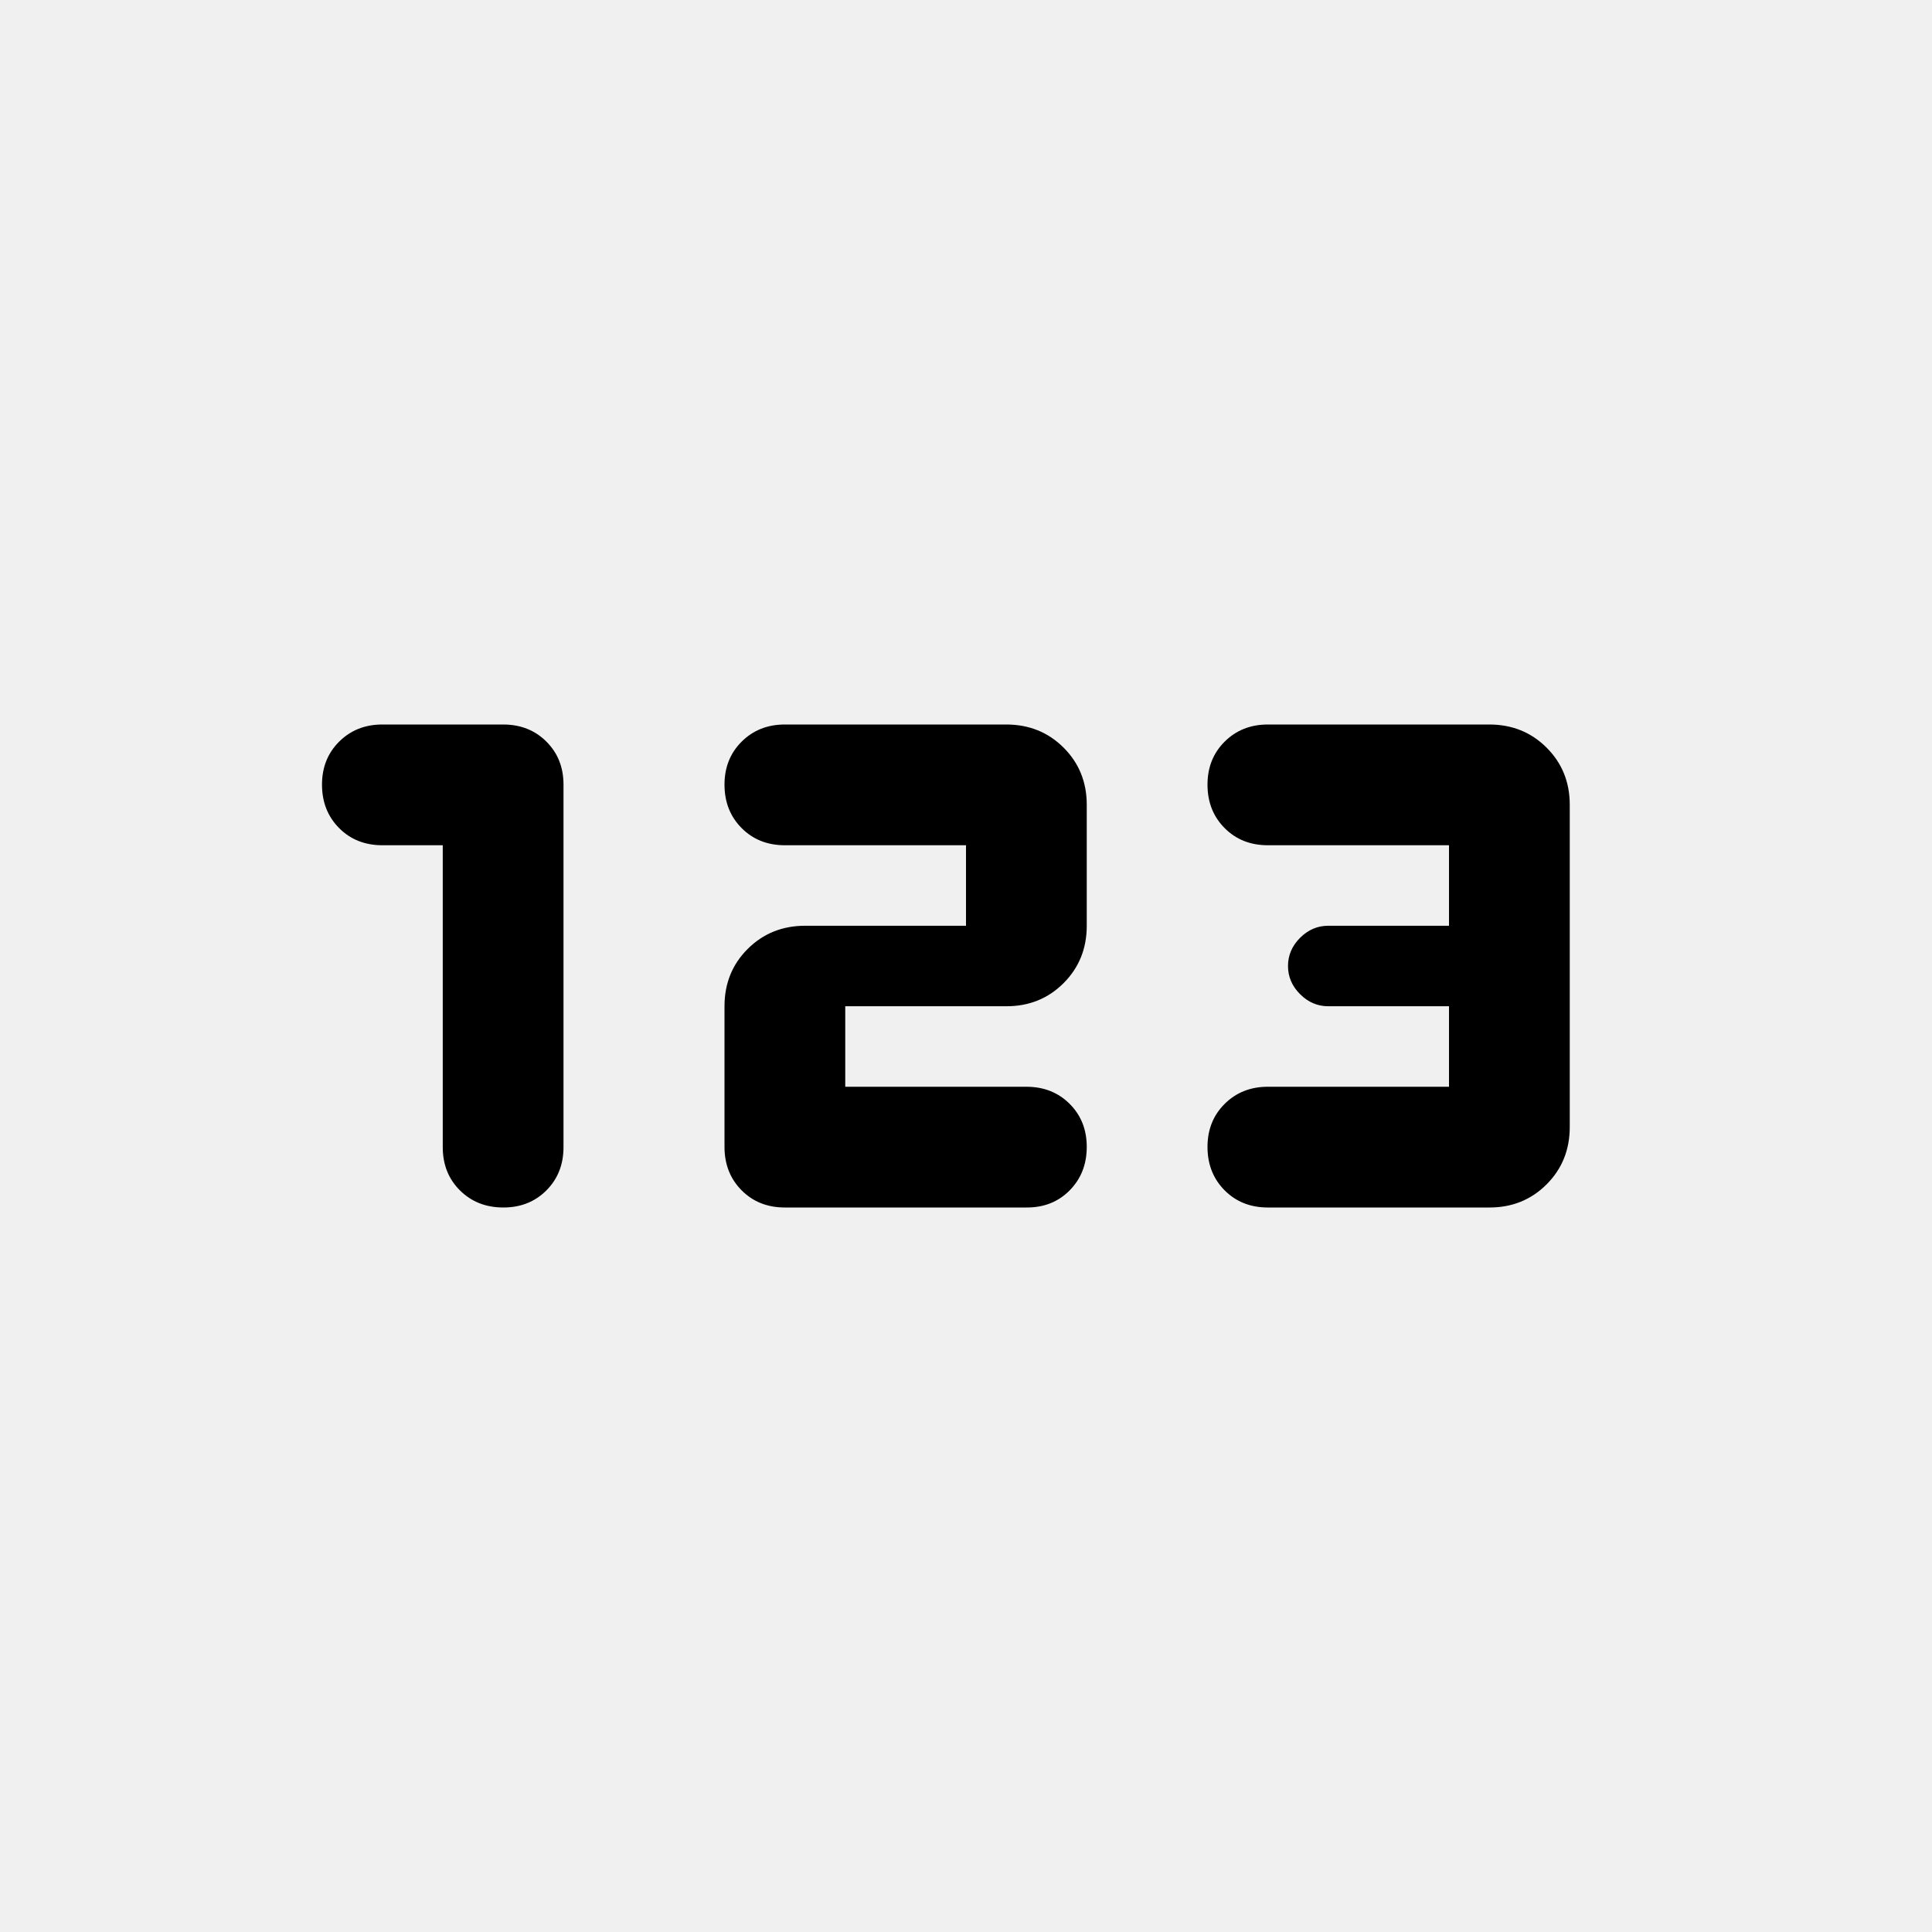
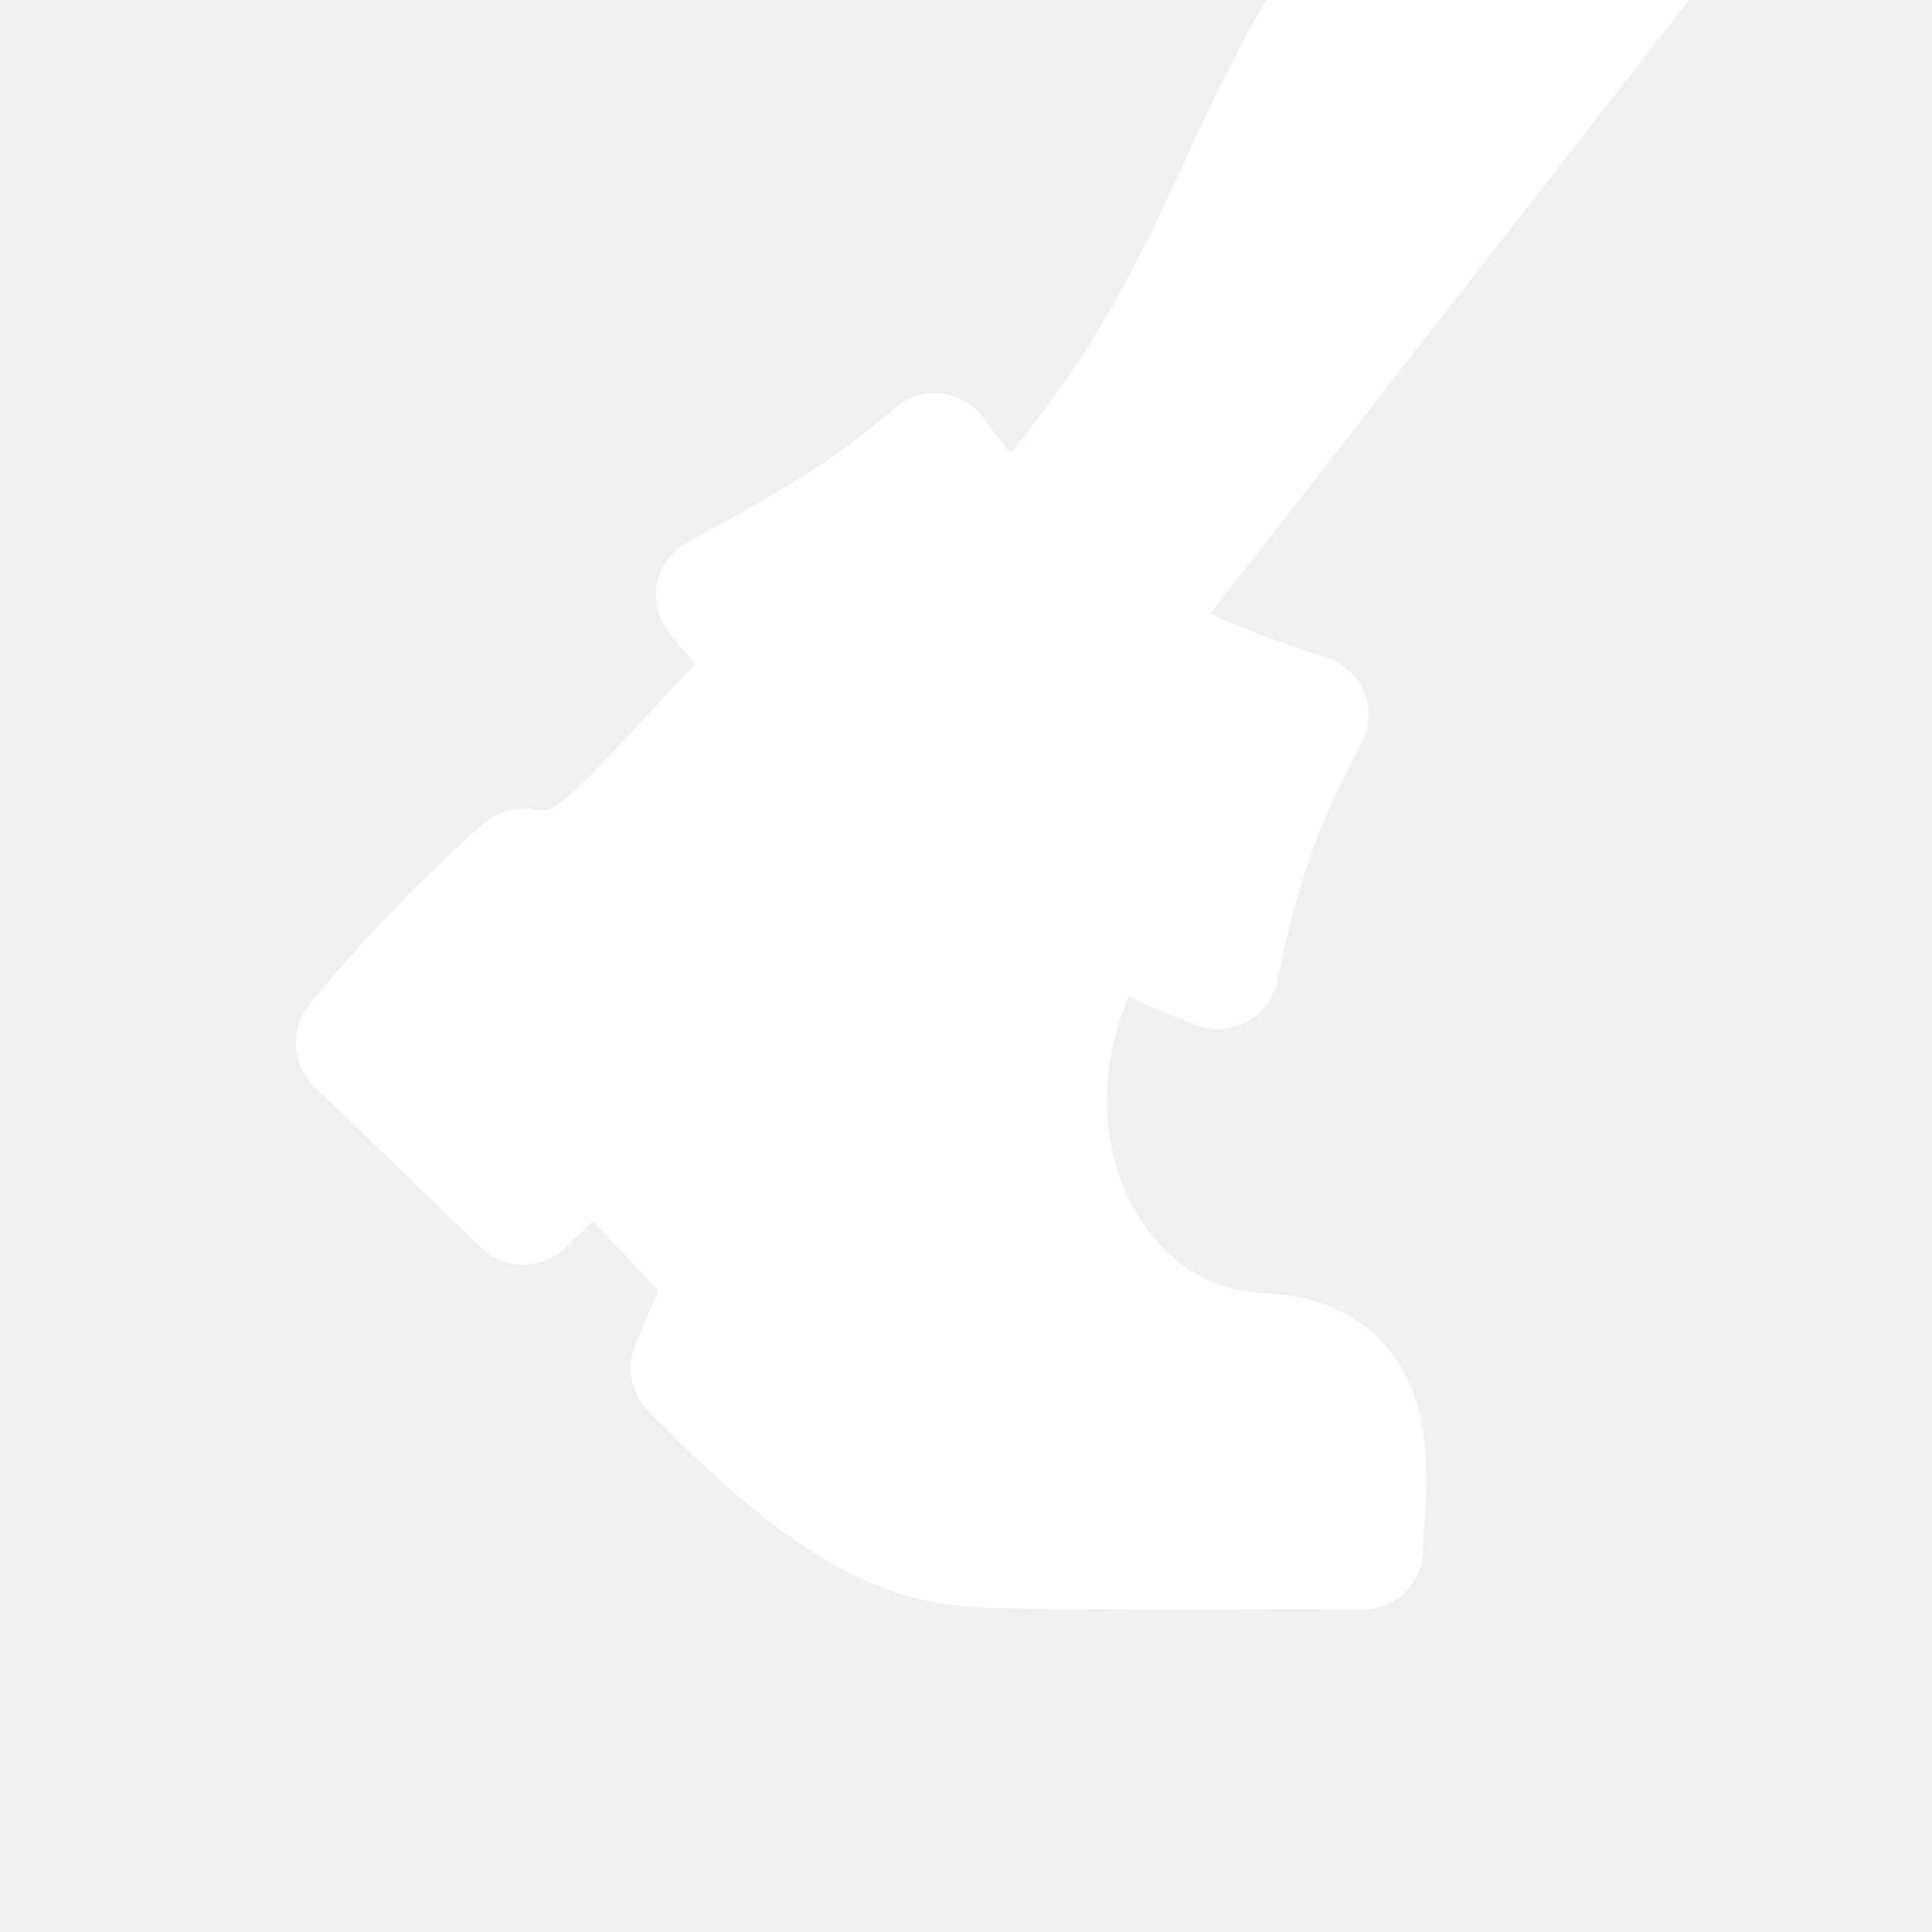
- <svg xmlns="http://www.w3.org/2000/svg" width="32" height="32" viewBox="0 0 24 24">
-   <path fill="currentColor" d="M5.5 10.5h-.75q-.325 0-.537-.213T4 9.75t.213-.537T4.75 9h1.5q.325 0 .538.213T7 9.75v4.5q0 .325-.213.538T6.25 15t-.537-.213t-.213-.537zM9 14.25V12.5q0-.425.288-.712T10 11.5h2v-1H9.75q-.325 0-.537-.213T9 9.75t.213-.537T9.75 9h2.75q.425 0 .713.288T13.5 10v1.5q0 .425-.288.713t-.712.287h-2v1h2.25q.325 0 .538.213t.212.537t-.213.538t-.537.212h-3q-.325 0-.537-.213T9 14.25m9.5.75h-2.75q-.325 0-.537-.213T15 14.25t.213-.537t.537-.213H18v-1h-1.5q-.2 0-.35-.15T16 12t.15-.35t.35-.15H18v-1h-2.25q-.325 0-.537-.213T15 9.75t.213-.537T15.75 9h2.75q.425 0 .713.288T19.5 10v4q0 .425-.288.713T18.5 15" />
+ <svg xmlns="http://www.w3.org/2000/svg" width="32" height="32" viewBox="0 0 24 24" version="1.1" id="svg1">
+   <defs id="defs1">
+     <linearGradient id="swatch14">
+       <stop style="stop-color:#000000;stop-opacity:1;" offset="0" id="stop15" />
+     </linearGradient>
+   </defs>
+   <g id="g5" transform="matrix(0.9044444,0,0,0.9062729,2.022055,-0.7706523)" style="stroke-width:1.105">
+     <path style="fill:#ffffff;stroke:#ffffff;stroke-width:1.657;stroke-linecap:round;stroke-linejoin:round;stroke-dasharray:none;stroke-opacity:1;fill-opacity:1" d="m 7.602,9.013 c 2.389,2.831 3.911,3.927 6.891,5.117 0.329,-1.538 0.591,-2.252 1.24,-3.478 C 13.265,9.85 12.158,9.171 10.603,7.067 9.775,7.76 9.405,8.028 7.602,9.013 Z" id="path2" />
+     <path style="fill:#ffffff;fill-opacity:1;stroke:#ffffff;stroke-width:1.657;stroke-linecap:round;stroke-linejoin:round;stroke-dasharray:none;stroke-opacity:1" d="m 8.21,10.215 c -1.932,1.991 -2.33,2.739 -3.251,2.544 -1.323,1.148 -2.304,2.386 -2.304,2.386 l 2.297,2.212 0.985,-0.938 1.848,1.943 -0.531,1.243 c 2.096,2.147 3.092,2.433 4.167,2.458 1.909,0.044 3.898,0.015 5.063,0.019 -0.013,-0.713 0.448,-2.609 -1.395,-2.679 -2.376,-0.091 -3.725,-2.954 -2.474,-5.449" id="path3" />
+     <path style="fill:none;stroke:#ffffff;stroke-width:1.657;stroke-linecap:round;stroke-linejoin:miter;stroke-dasharray:none;stroke-opacity:1" d="m 6.348,12.183 -2.242,2.427 1.696,1.681" id="path4" />
+     <path style="fill:none;stroke:#ffffff;stroke-width:1.657;stroke-linecap:round;stroke-linejoin:miter;stroke-dasharray:none;stroke-opacity:1" d="m 7.893,18.489 c 1.455,1.504 2.299,3.275 4.765,3.578" id="path4-0" />
+     <path style="fill:none;stroke:#ffffff;stroke-width:3.314;stroke-linecap:butt;stroke-linejoin:miter;stroke-dasharray:none;stroke-opacity:1" d="M 20.64,-1.427 12.296,9.247 M 12.111,9.058 c 3.889,-4.277 2.879,-6.059 6.603,-10.292" id="path5" />
+   </g>
</svg>
